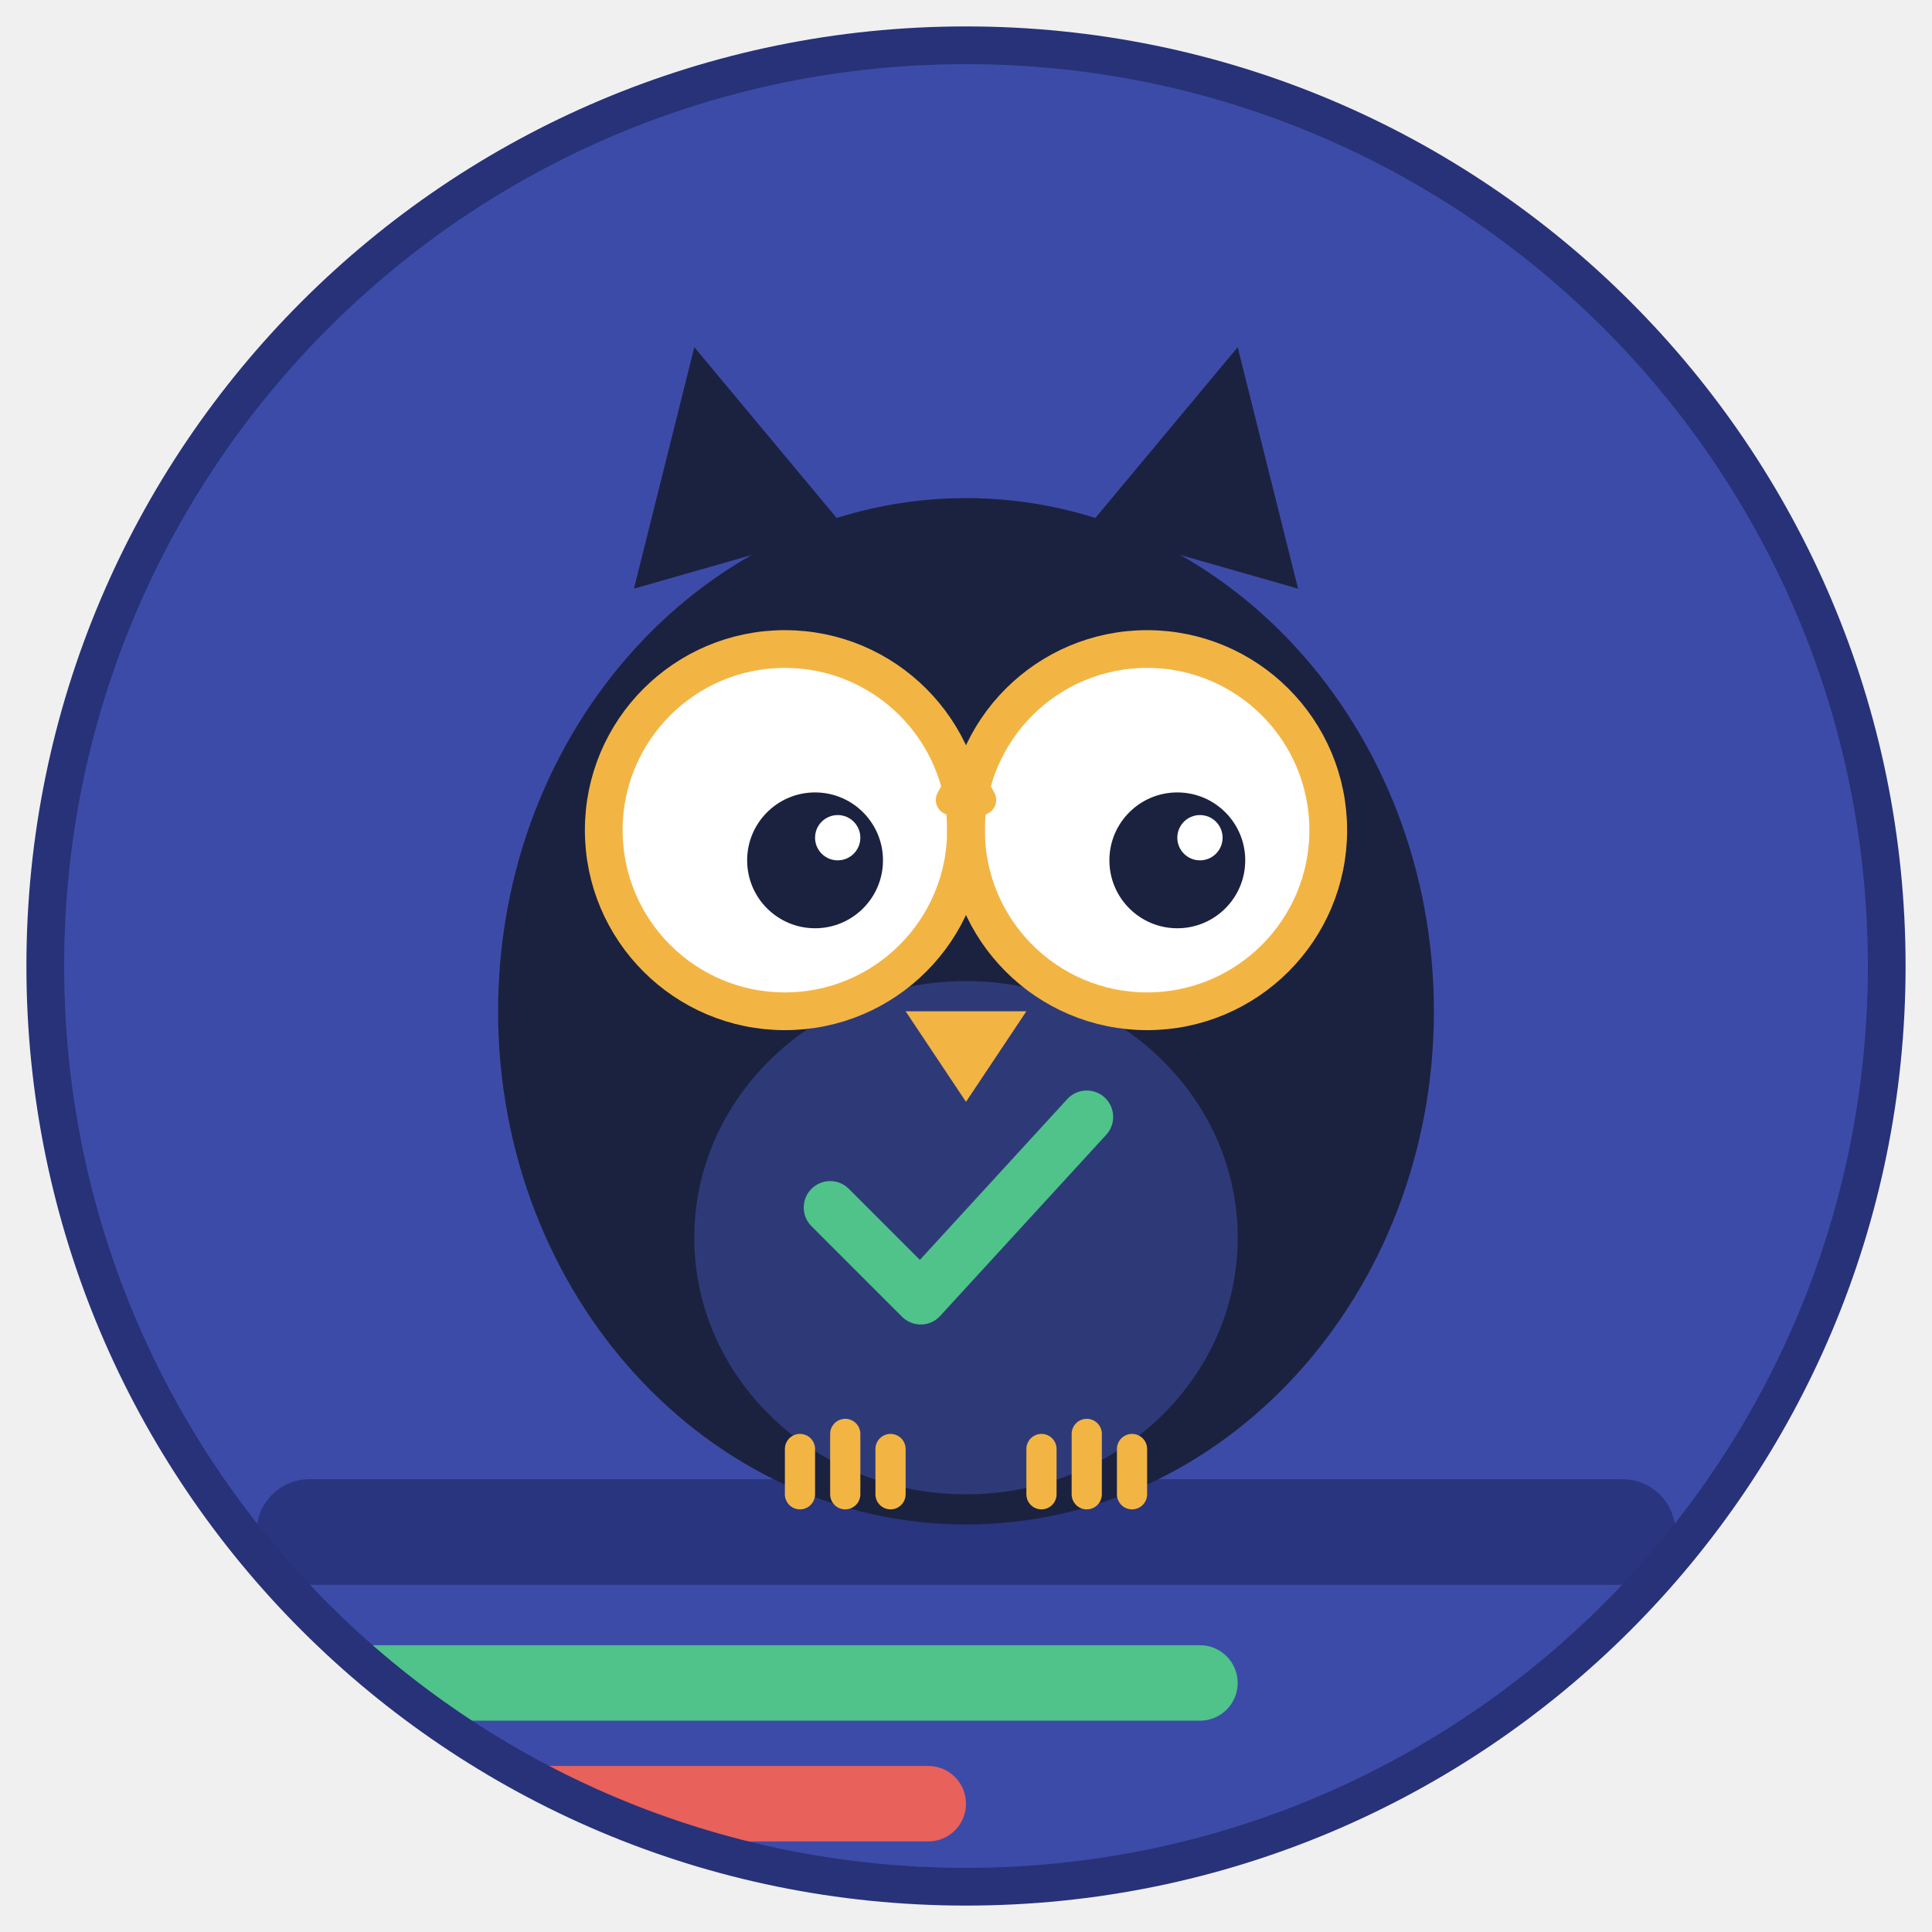
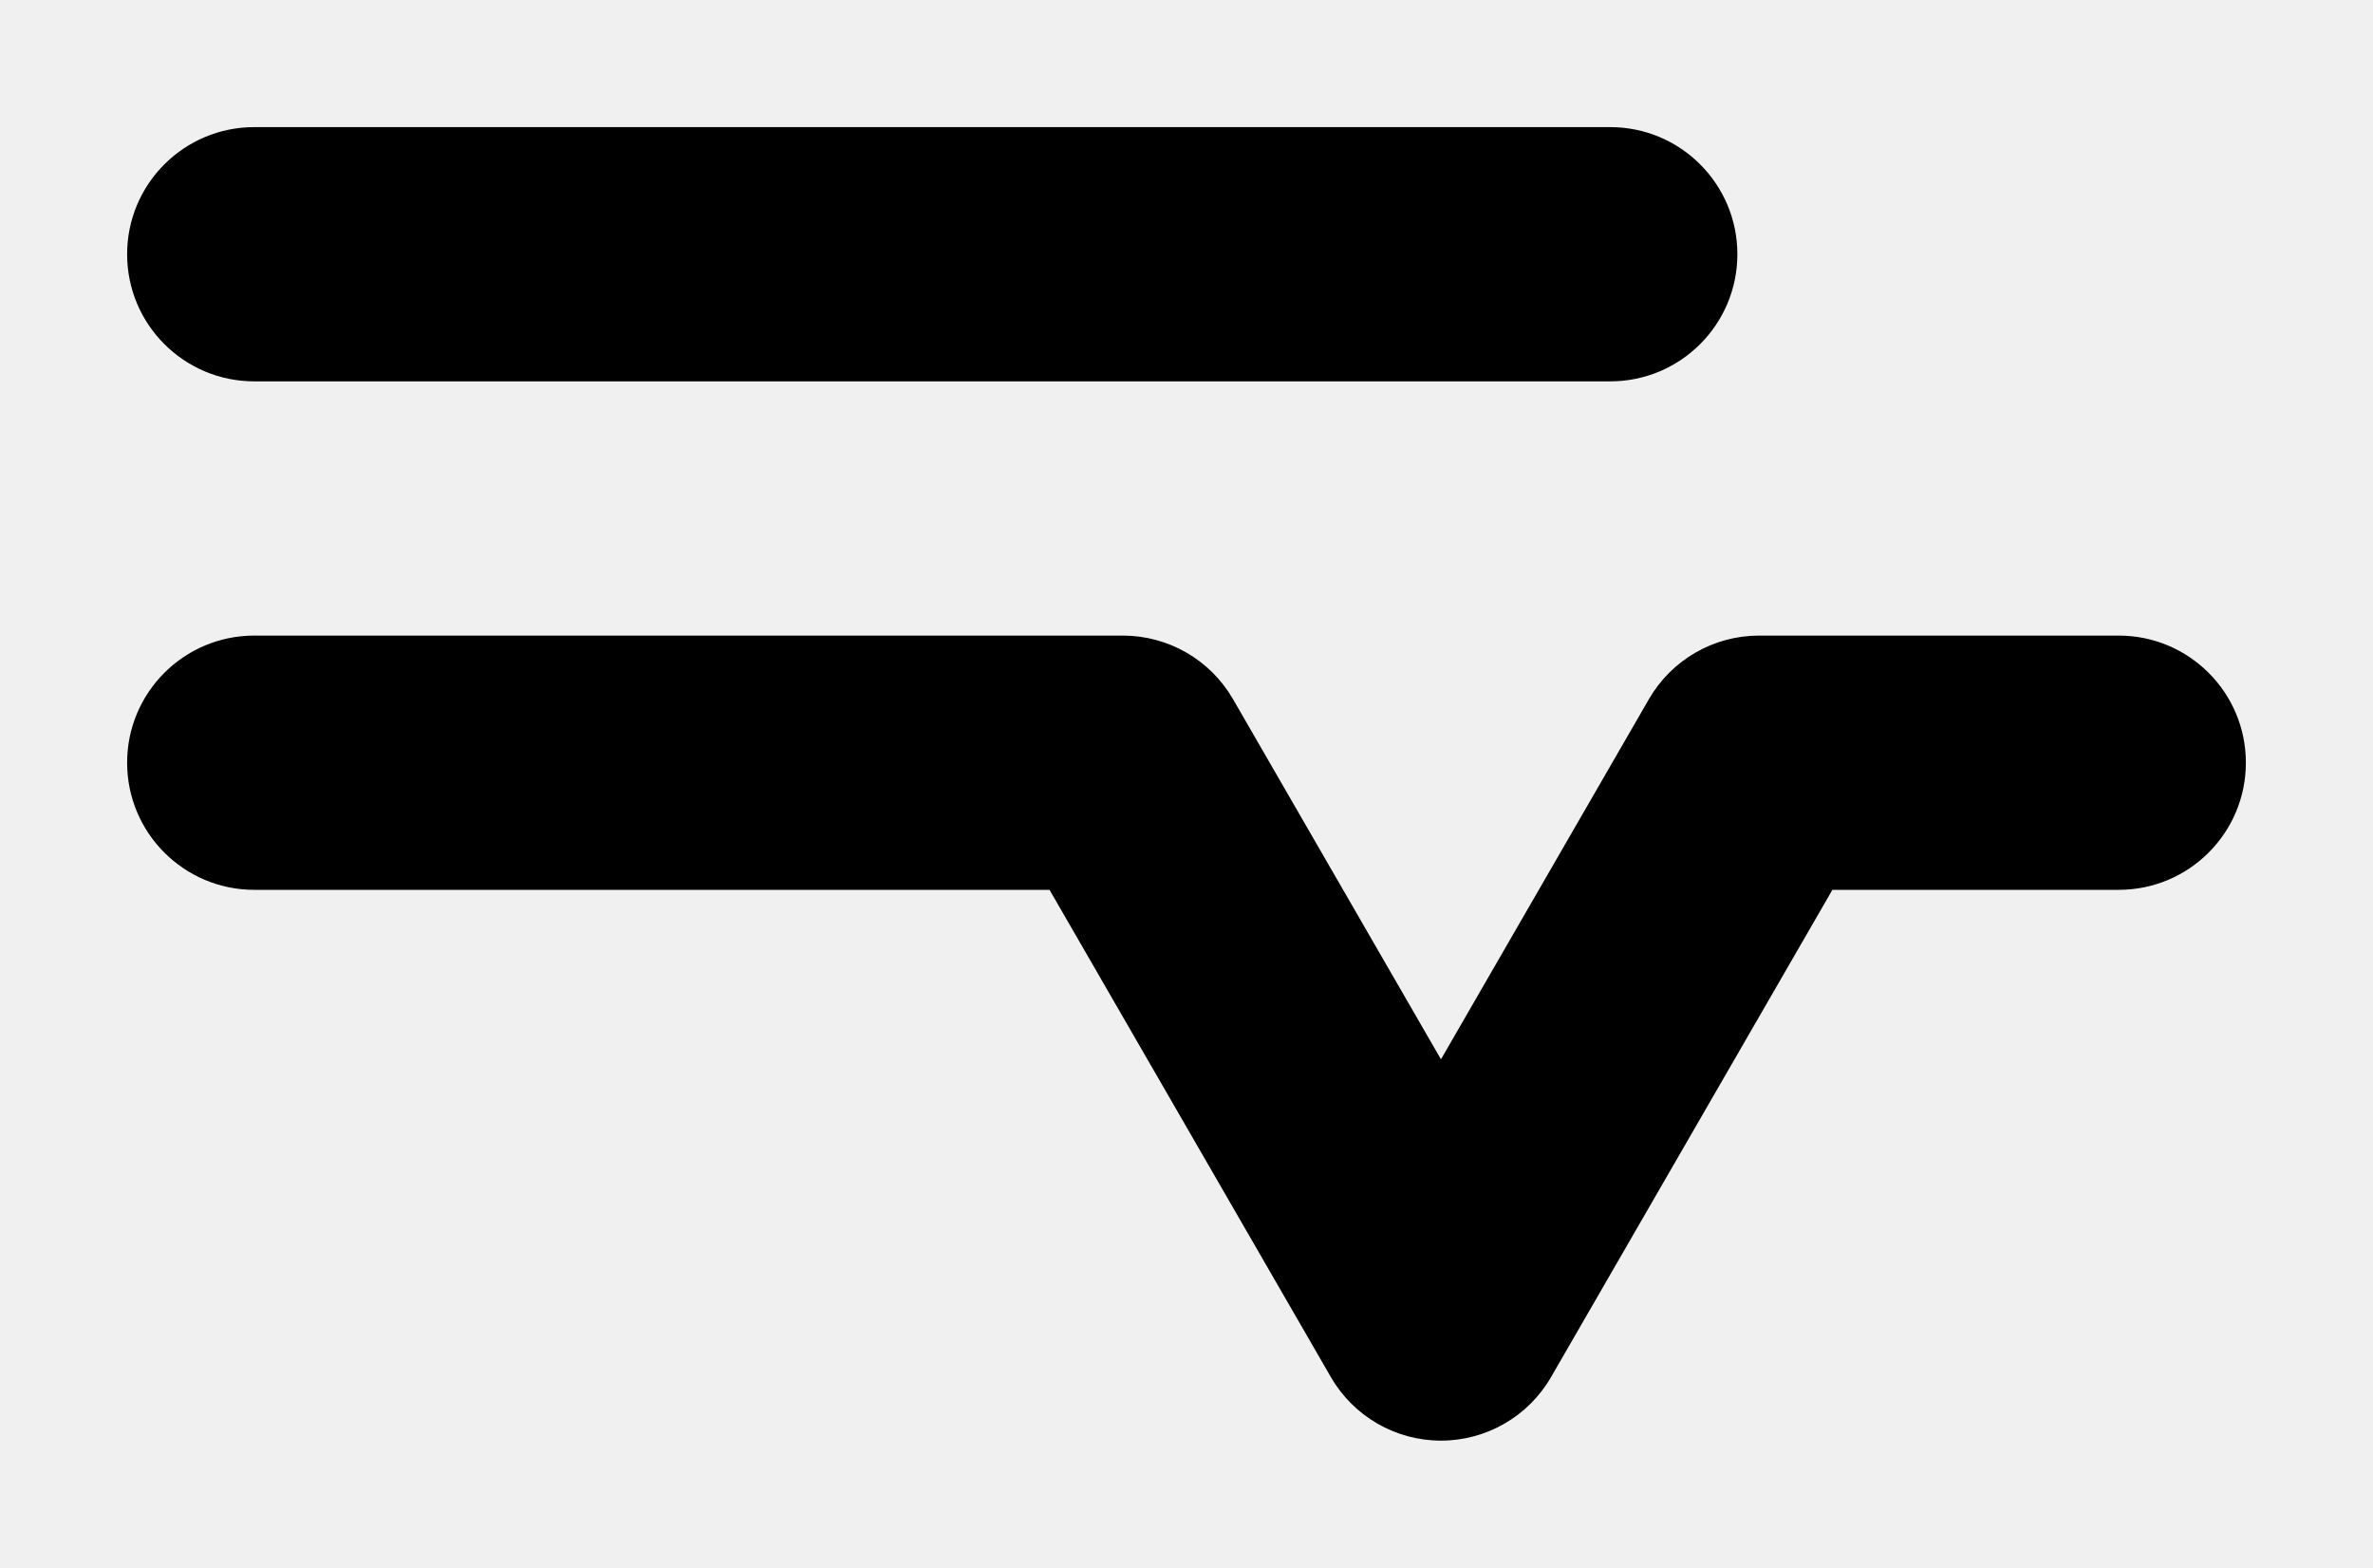
- <svg xmlns="http://www.w3.org/2000/svg" viewBox="0 0 256 256" role="img" aria-label="pergent: an owl reviewing a diff">
-   <defs>
-     <clipPath id="badge">
-       <circle cx="128" cy="128" r="122" />
-     </clipPath>
-   </defs>
-   <g clip-path="url(#badge)">
-     <rect width="256" height="256" fill="#3D4BA8" />
-     <rect x="34" y="196" width="188" height="14" rx="7" fill="#2A3580" />
-     <rect x="44" y="218" width="120" height="10" rx="5" fill="#4FC38A" />
-     <rect x="44" y="234" width="84" height="10" rx="5" fill="#E8615A" />
-     <path d="M84 78 L92 46 L112 70 Z" fill="#1B2240" />
-     <path d="M172 78 L164 46 L144 70 Z" fill="#1B2240" />
-     <ellipse cx="128" cy="134" rx="62" ry="68" fill="#1B2240" />
-     <ellipse cx="128" cy="164" rx="36" ry="34" fill="#2E3A78" />
-     <path d="M110 160 l12 12 l22 -24" fill="none" stroke="#4FC38A" stroke-width="7" stroke-linecap="round" stroke-linejoin="round" />
-     <circle cx="104" cy="110" r="24" fill="#FFFFFF" />
-     <circle cx="152" cy="110" r="24" fill="#FFFFFF" />
-     <circle cx="104" cy="110" r="24" fill="none" stroke="#F2B544" stroke-width="5" />
-     <circle cx="152" cy="110" r="24" fill="none" stroke="#F2B544" stroke-width="5" />
-     <path d="M126 106 Q128 102 130 106" fill="none" stroke="#F2B544" stroke-width="4" stroke-linecap="round" />
-     <circle cx="108" cy="114" r="9" fill="#1B2240" />
-     <circle cx="156" cy="114" r="9" fill="#1B2240" />
-     <circle cx="111" cy="111" r="3" fill="#FFFFFF" />
-     <circle cx="159" cy="111" r="3" fill="#FFFFFF" />
-     <path d="M120 134 L136 134 L128 146 Z" fill="#F2B544" />
-     <path d="M106 198 v-6 M112 198 v-8 M118 198 v-6" stroke="#F2B544" stroke-width="4" stroke-linecap="round" />
-     <path d="M138 198 v-6 M144 198 v-8 M150 198 v-6" stroke="#F2B544" stroke-width="4" stroke-linecap="round" />
-   </g>
-   <circle cx="128" cy="128" r="122" fill="none" stroke="#273279" stroke-width="5" />
+ <svg xmlns="http://www.w3.org/2000/svg" viewBox="16 50 224 148" role="img" aria-label="pergent">
+   <path fill="#000" d="M40 86L168 86A12 12 0 0 0 168 62L40 62A12 12 0 0 0 40 86ZM40 134L115.07 134L141.63 180A12 12 0 0 0 162.41 180L188.97 134L216 134A12 12 0 0 0 216 110L182.04 110A12 12 0 0 0 171.65 116L152.02 150L132.39 116A12 12 0 0 0 122 110L40 110A12 12 0 0 0 40 134Z" />
</svg>
